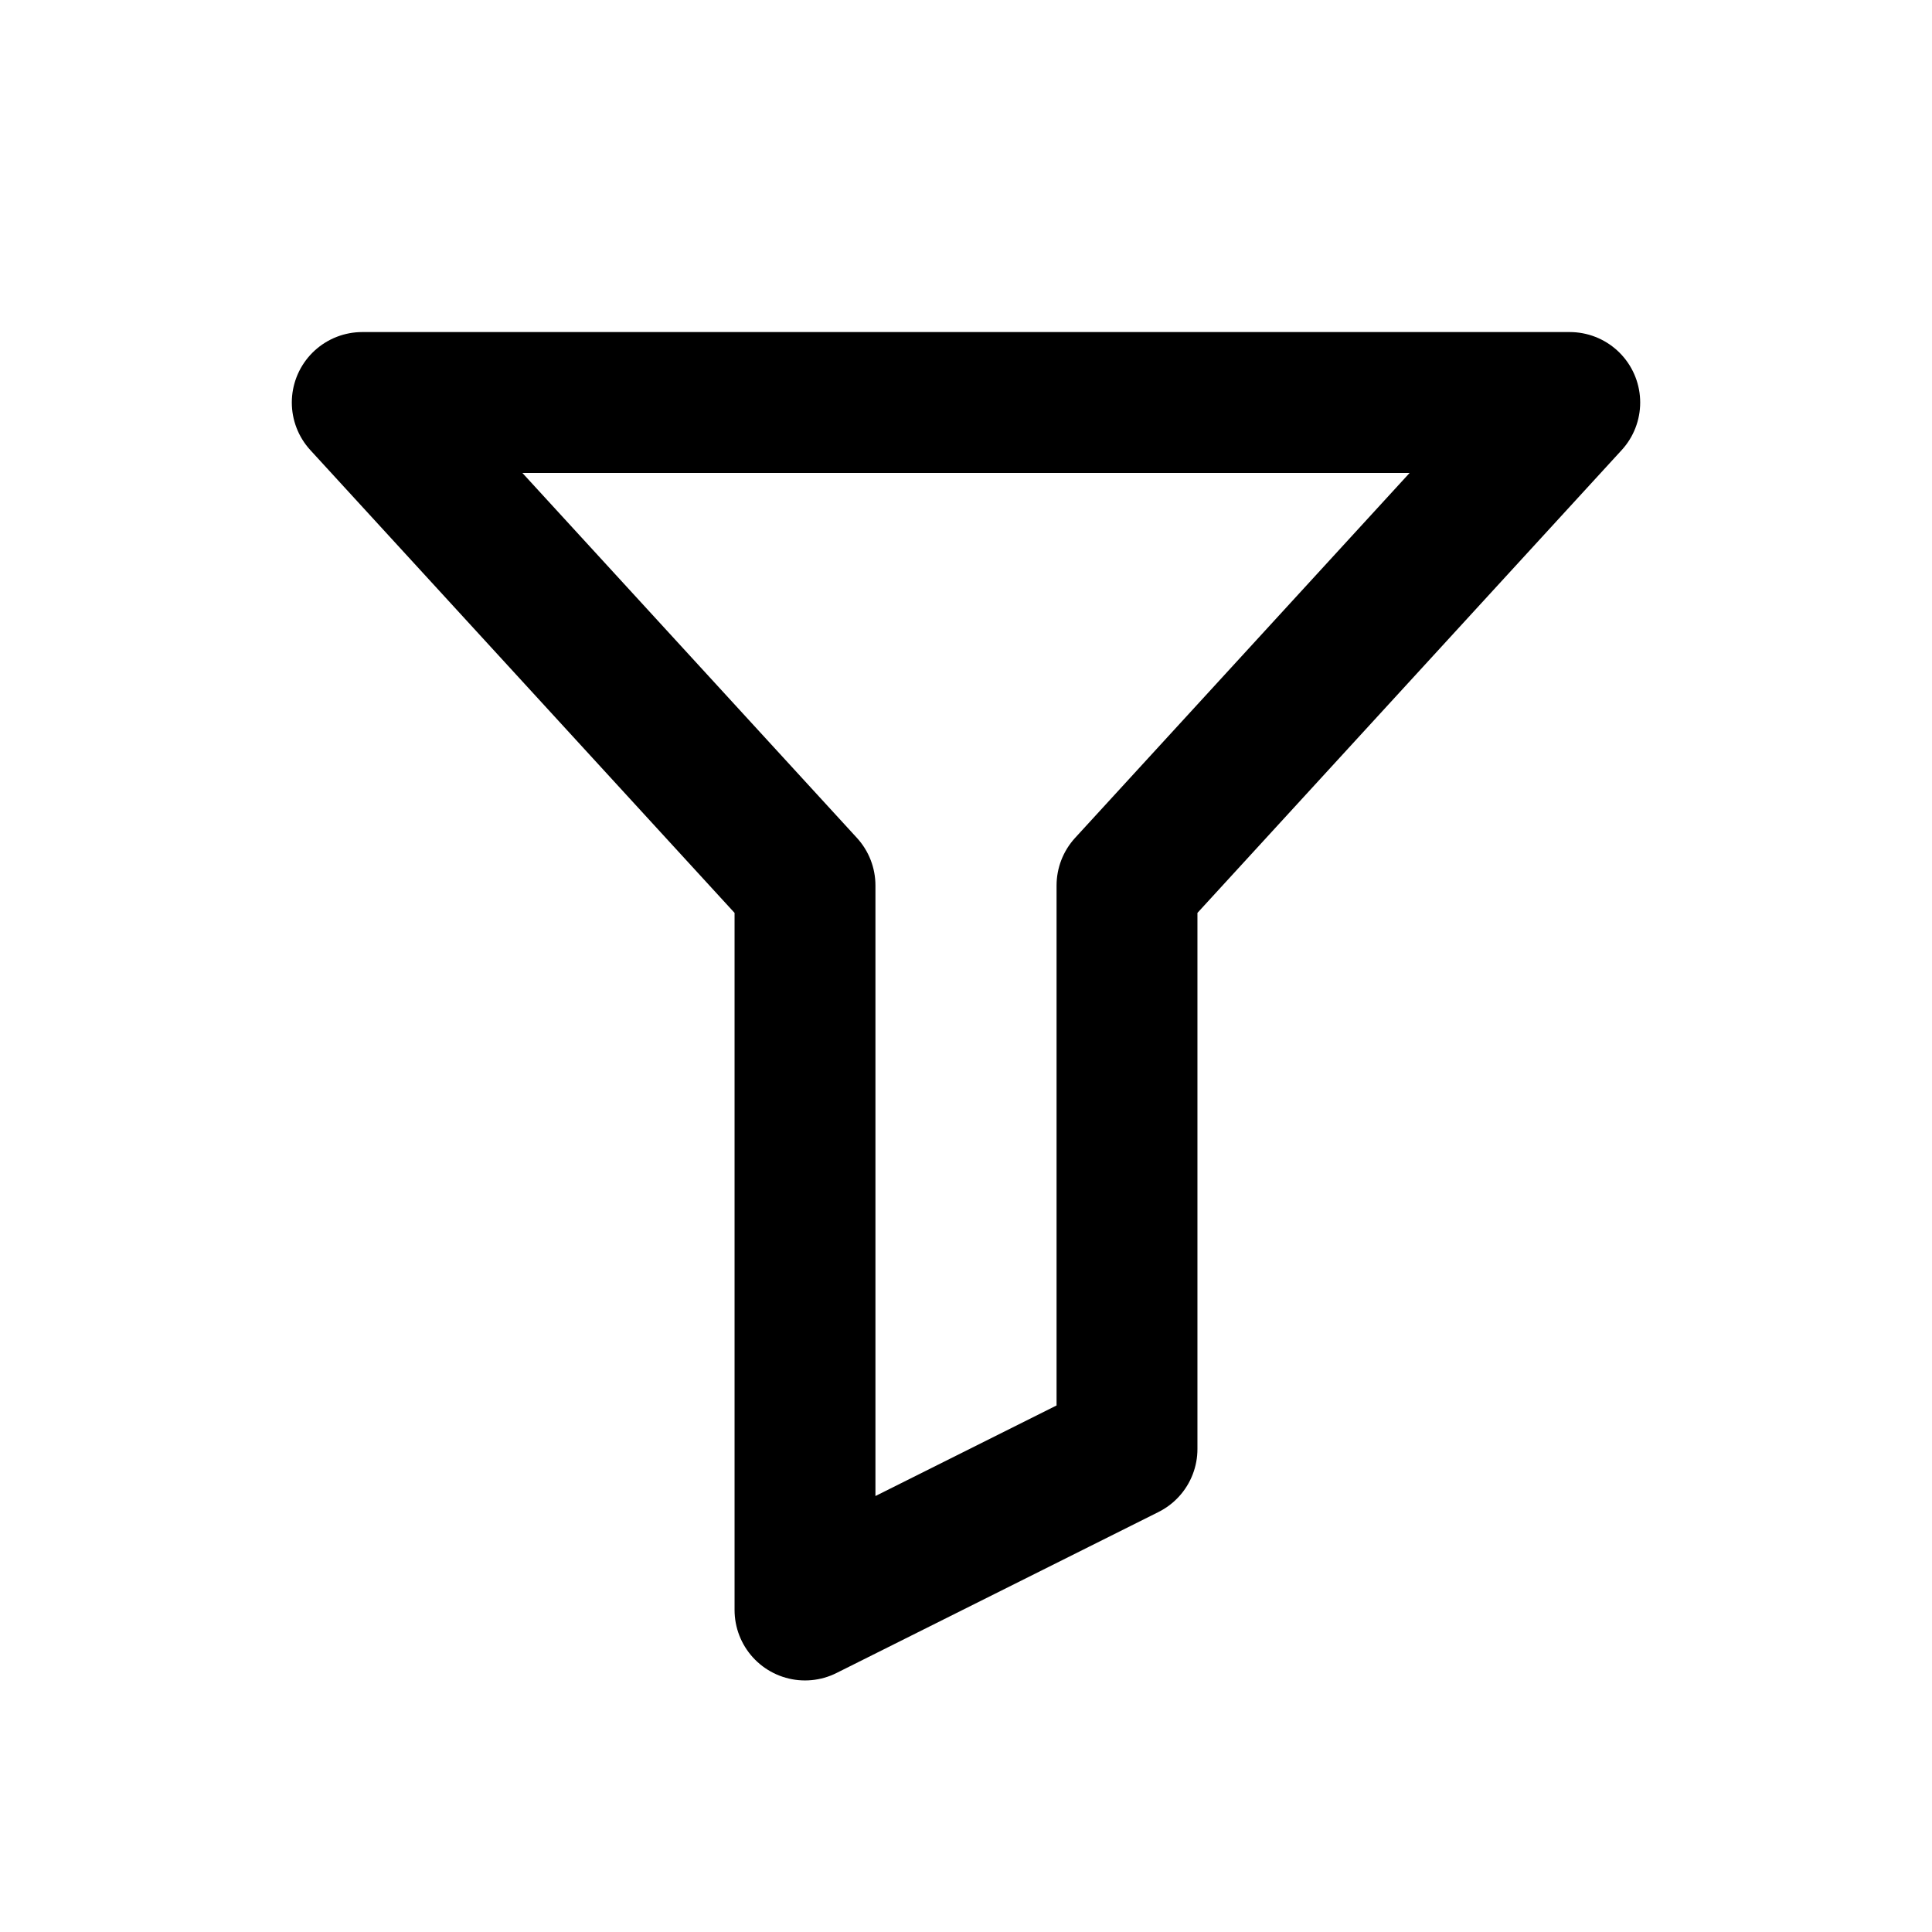
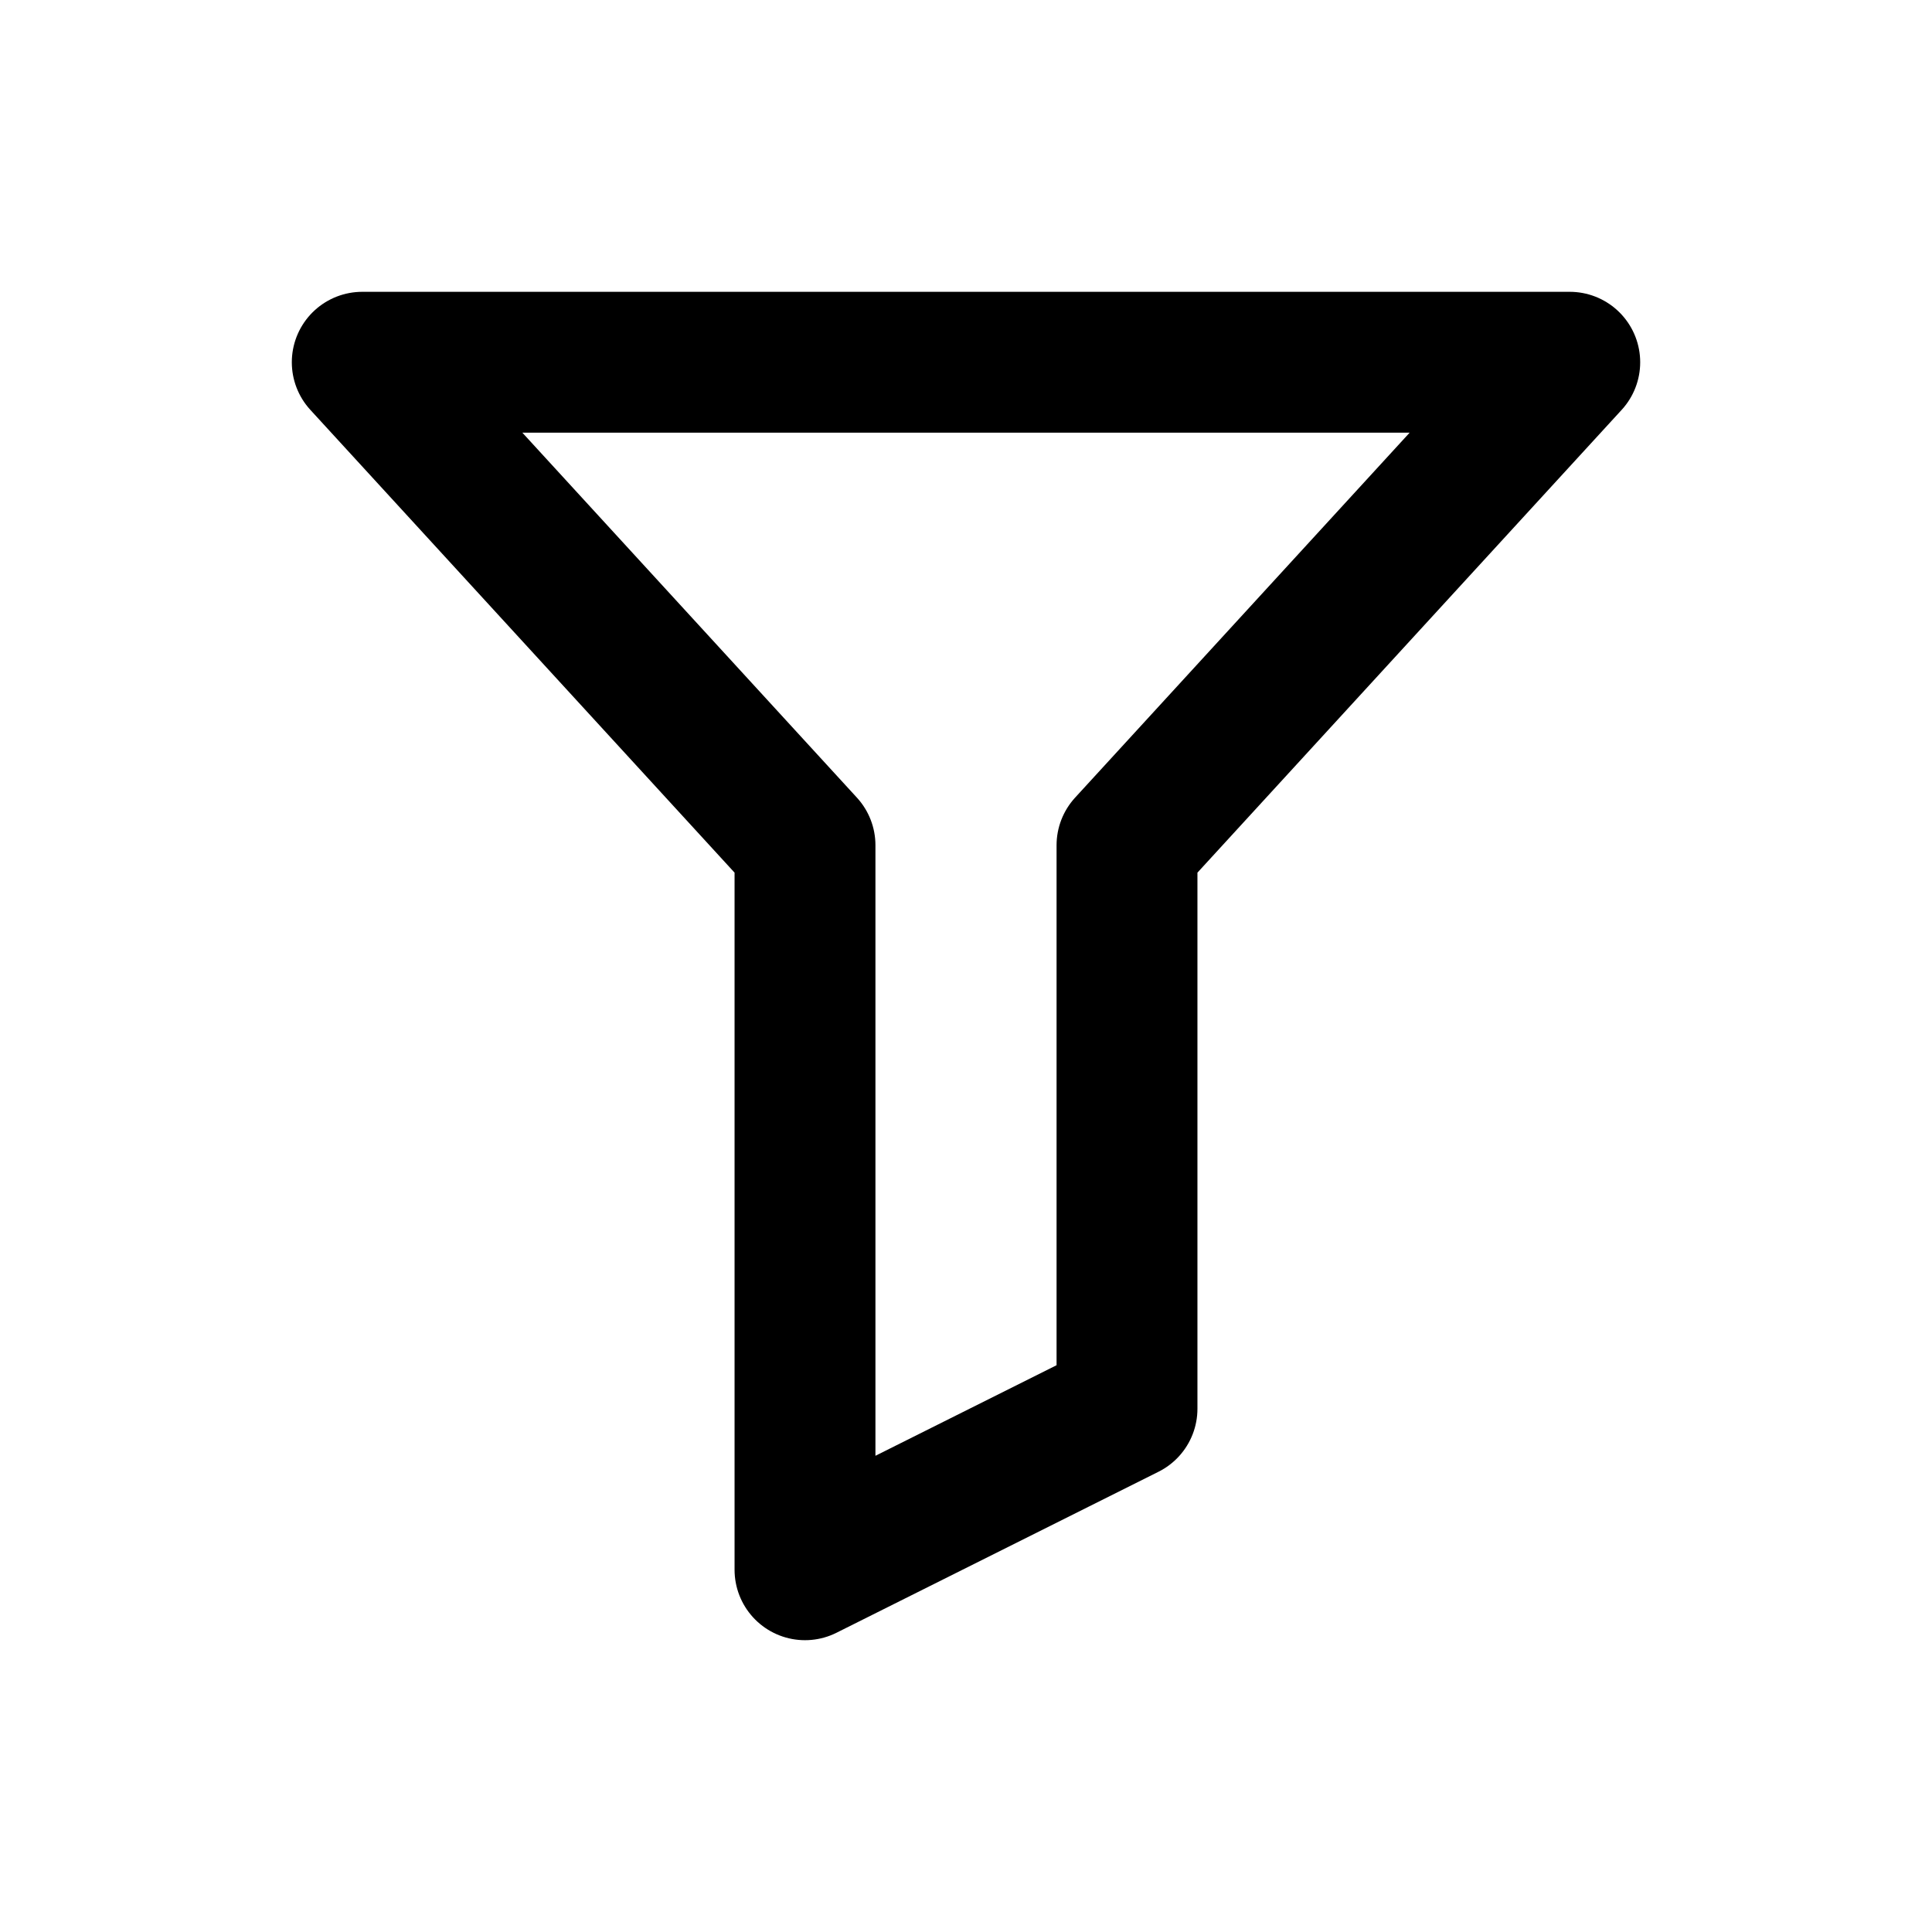
<svg xmlns="http://www.w3.org/2000/svg" width="24" height="24" viewBox="0 0 24 24" fill="none" stroke="currentColor" stroke-width="1.75" stroke-linecap="round" stroke-linejoin="round" aria-hidden="true" focusable="false">
-   <path d="M4.5 5h15L14 11v7l-4 2v-9Z" />
+   <path d="M4.5 4.5H19.5L14 10.5V17.5L10 19.5V10.5Z" />
</svg>
